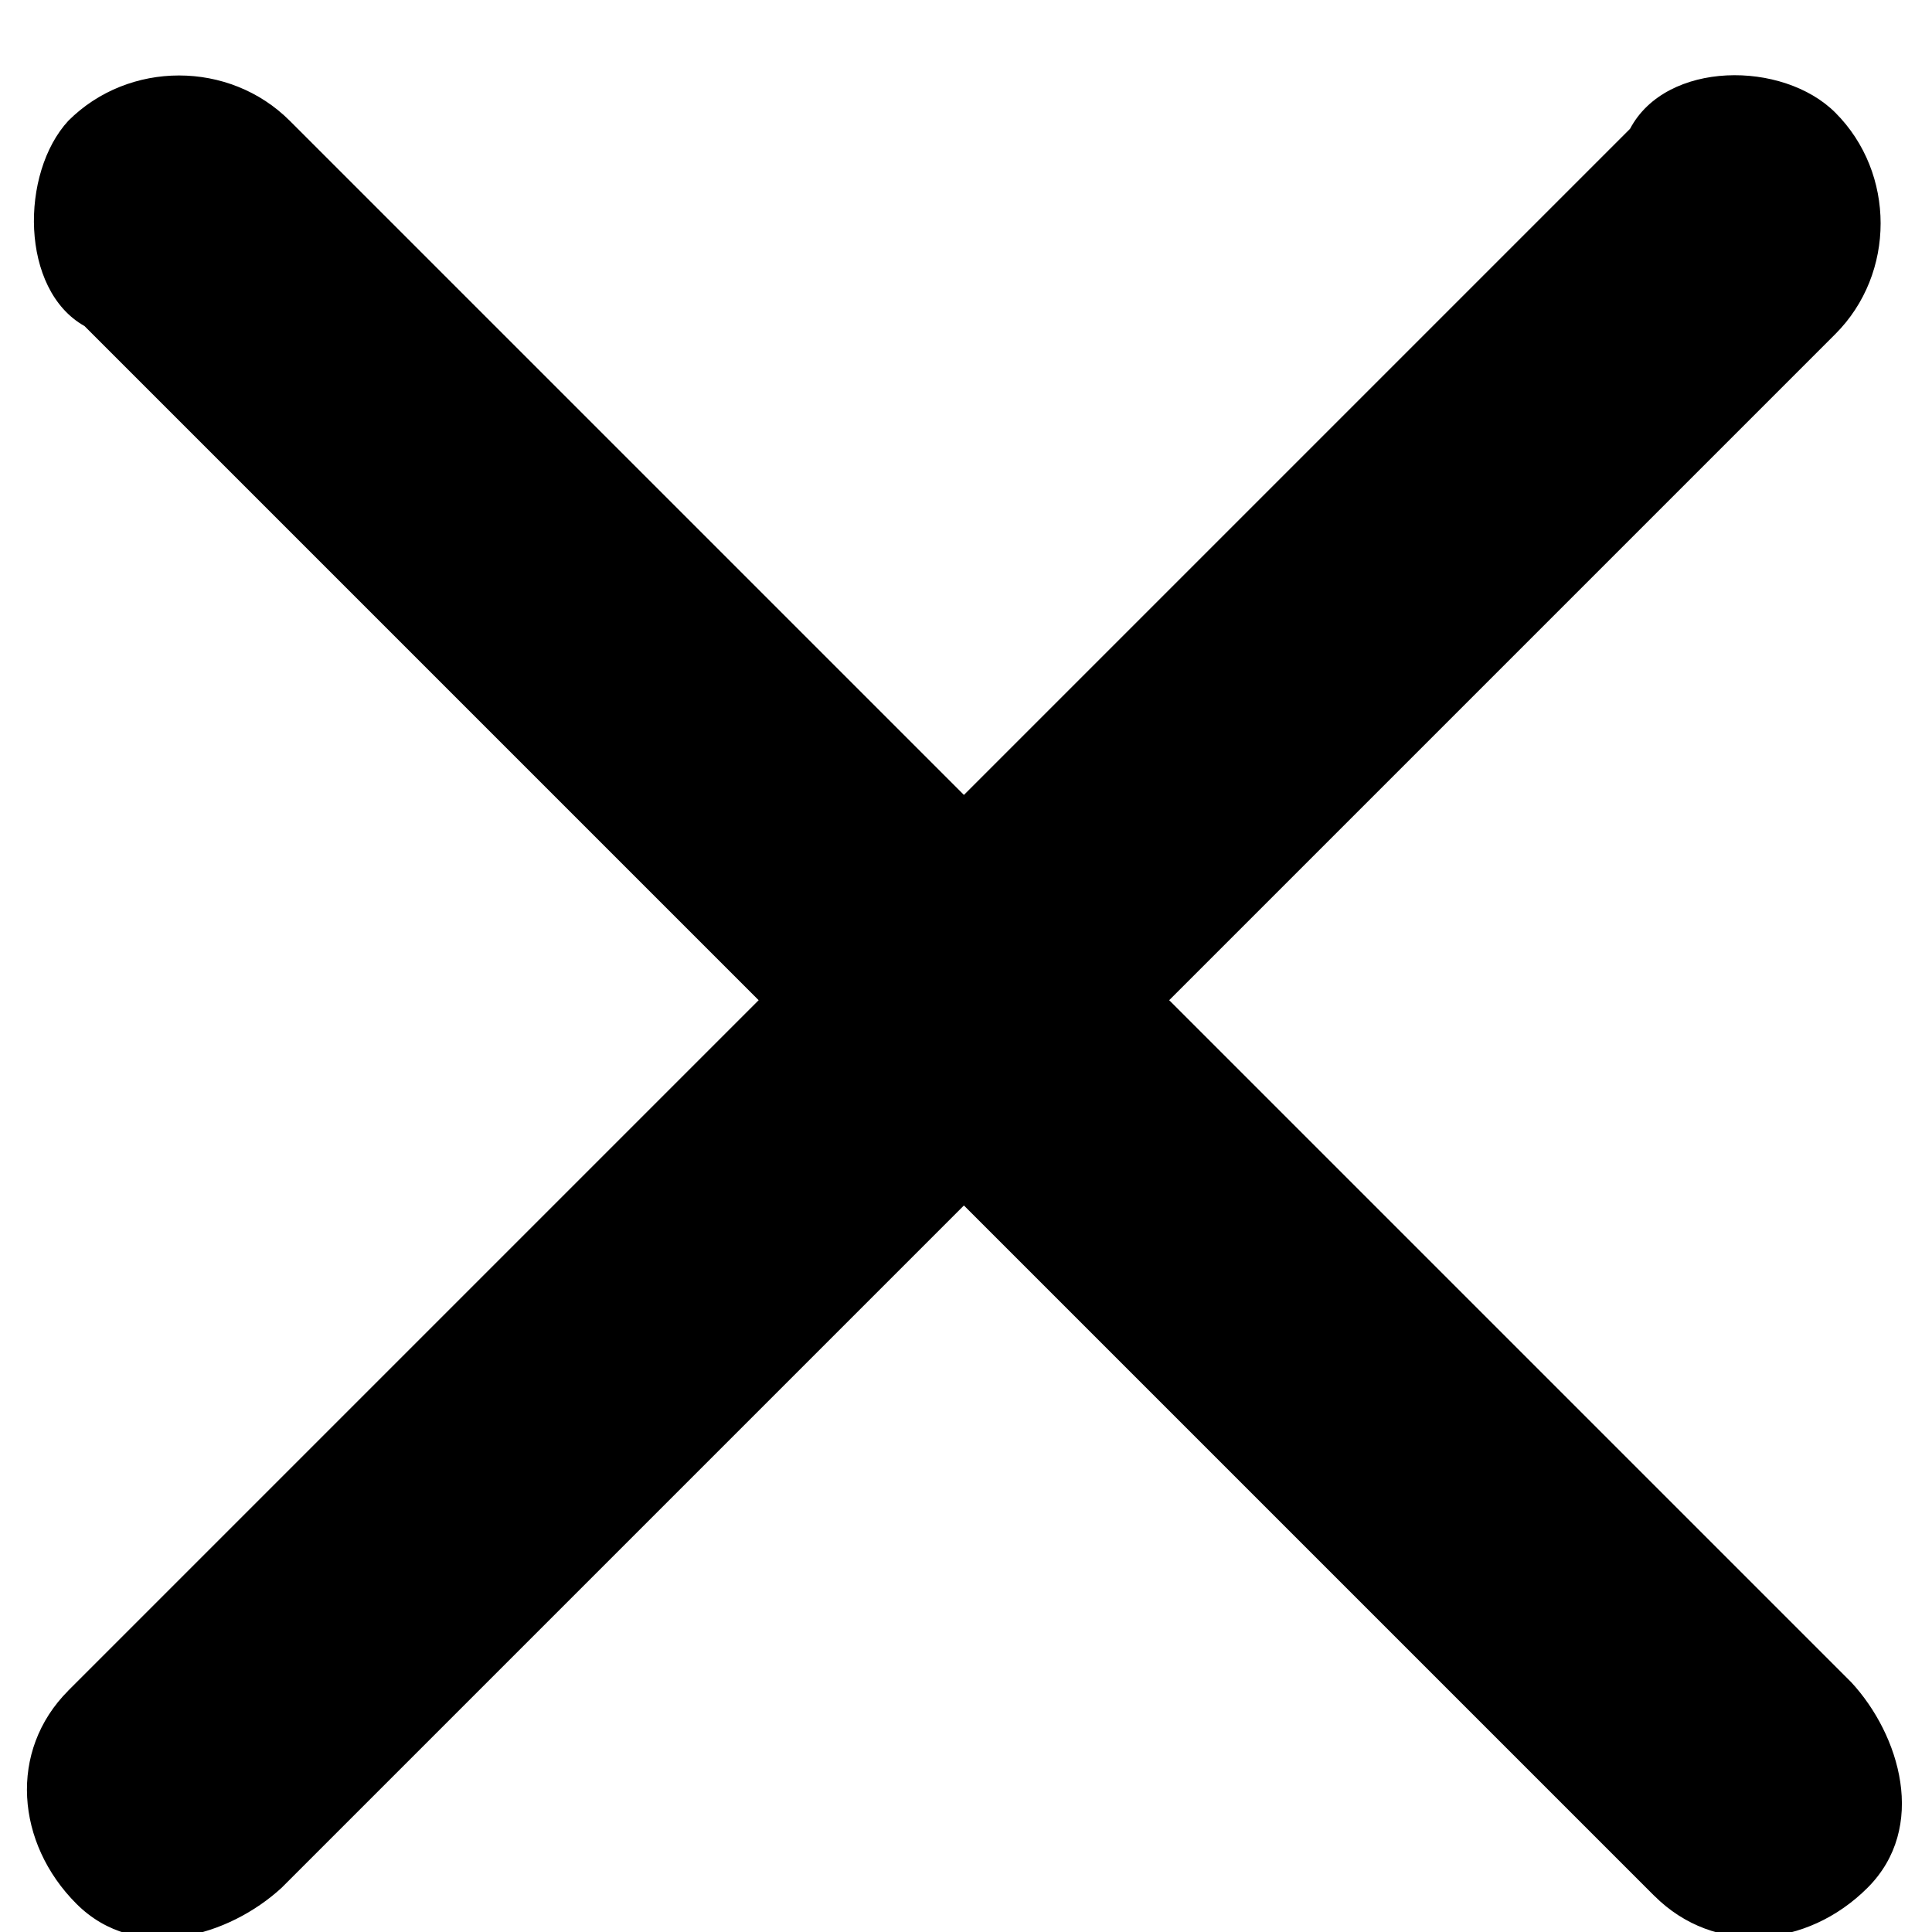
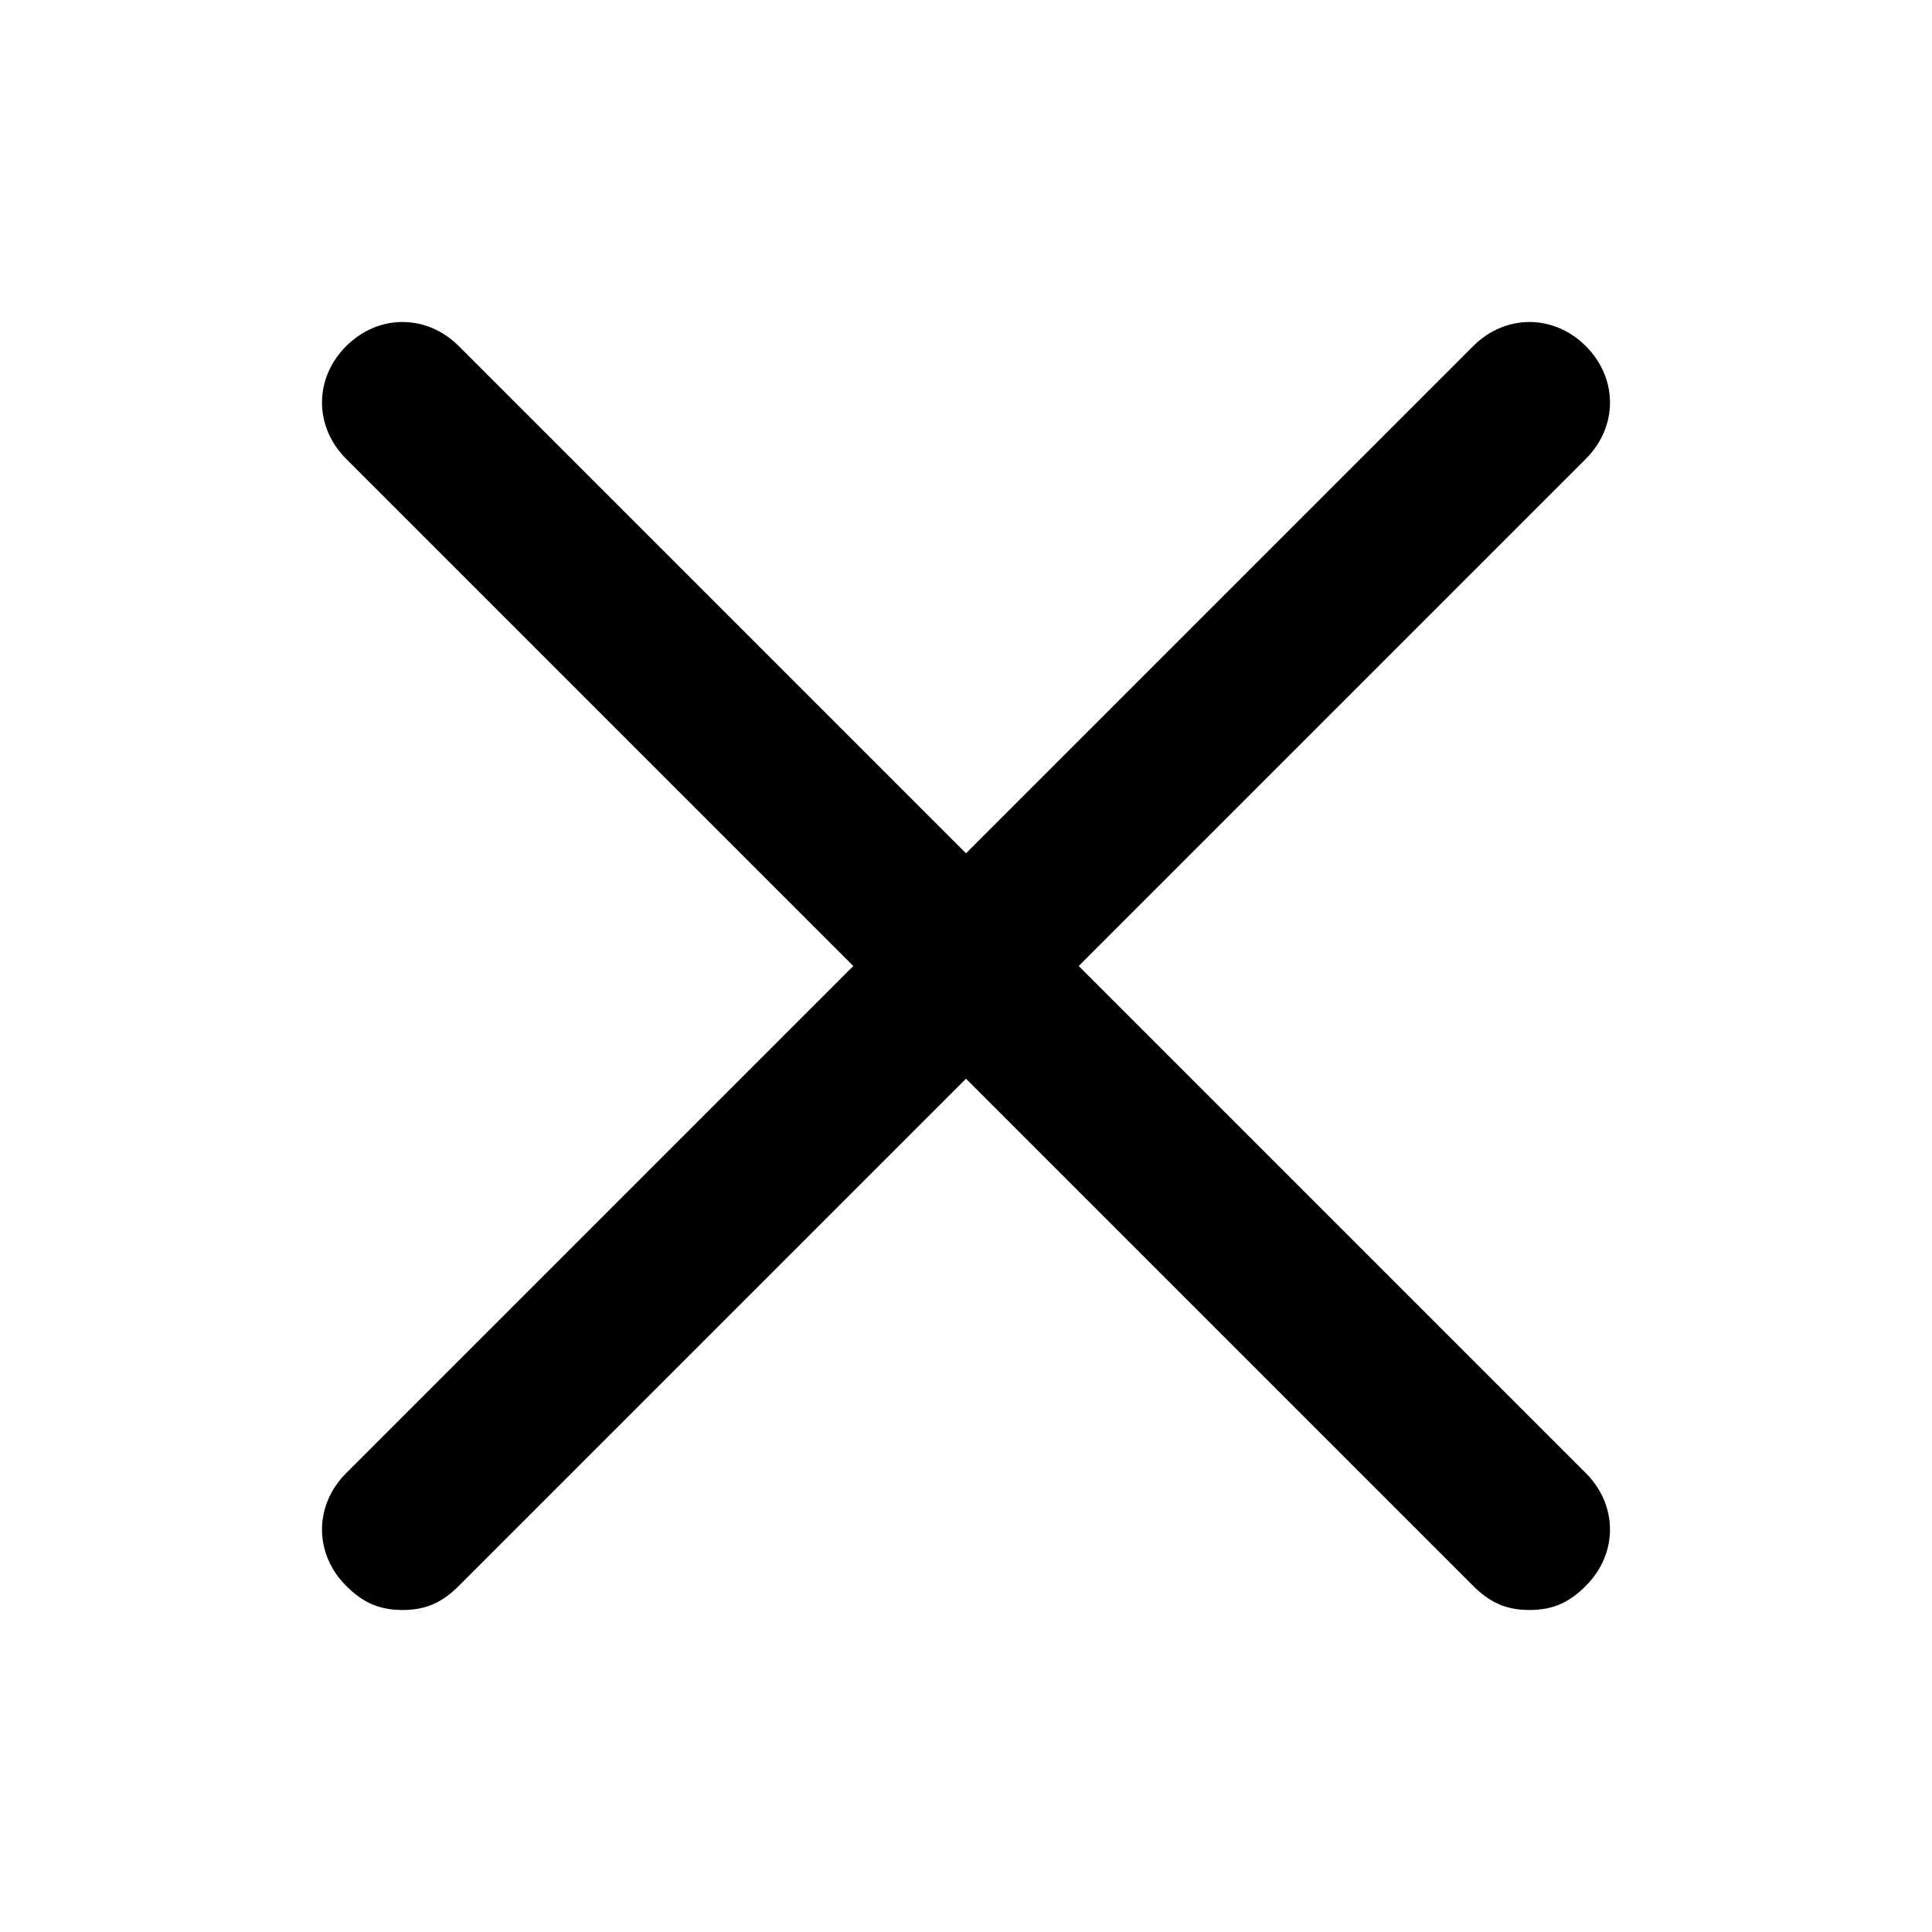
- <svg xmlns="http://www.w3.org/2000/svg" width="32" height="32" viewBox="0 0 32 32">
-   <path d="M1.133 28c-1 1-.867 2.533.133 3.533s2.533.533 3.4-.267L30.399 5.533c1-1 1-2.667 0-3.667-.867-.867-2.8-.867-3.4.267L1.132 28zM27.4 31.4c1 1 2.533.867 3.533-.133s.533-2.533-.267-3.4L4.799 2c-1-1-2.667-1-3.667 0-.8.867-.8 2.8.267 3.4l26 26z" />
+ <svg xmlns="http://www.w3.org/2000/svg" version="1.1" width="24" height="24" viewBox="0 0 24 24">
+   <path d="M13.4 12l6.3-6.3c0.4-0.4 0.4-1 0-1.4s-1-0.4-1.4 0l-6.3 6.3-6.3-6.3c-0.4-0.4-1-0.4-1.4 0s-0.4 1 0 1.4l6.3 6.3-6.3 6.3c-0.4 0.4-0.4 1 0 1.4 0.2 0.2 0.4 0.3 0.7 0.3s0.5-0.1 0.7-0.3l6.3-6.3 6.3 6.3c0.2 0.2 0.4 0.3 0.7 0.3s0.5-0.1 0.7-0.3c0.4-0.4 0.4-1 0-1.4l-6.3-6.3z" />
</svg>
